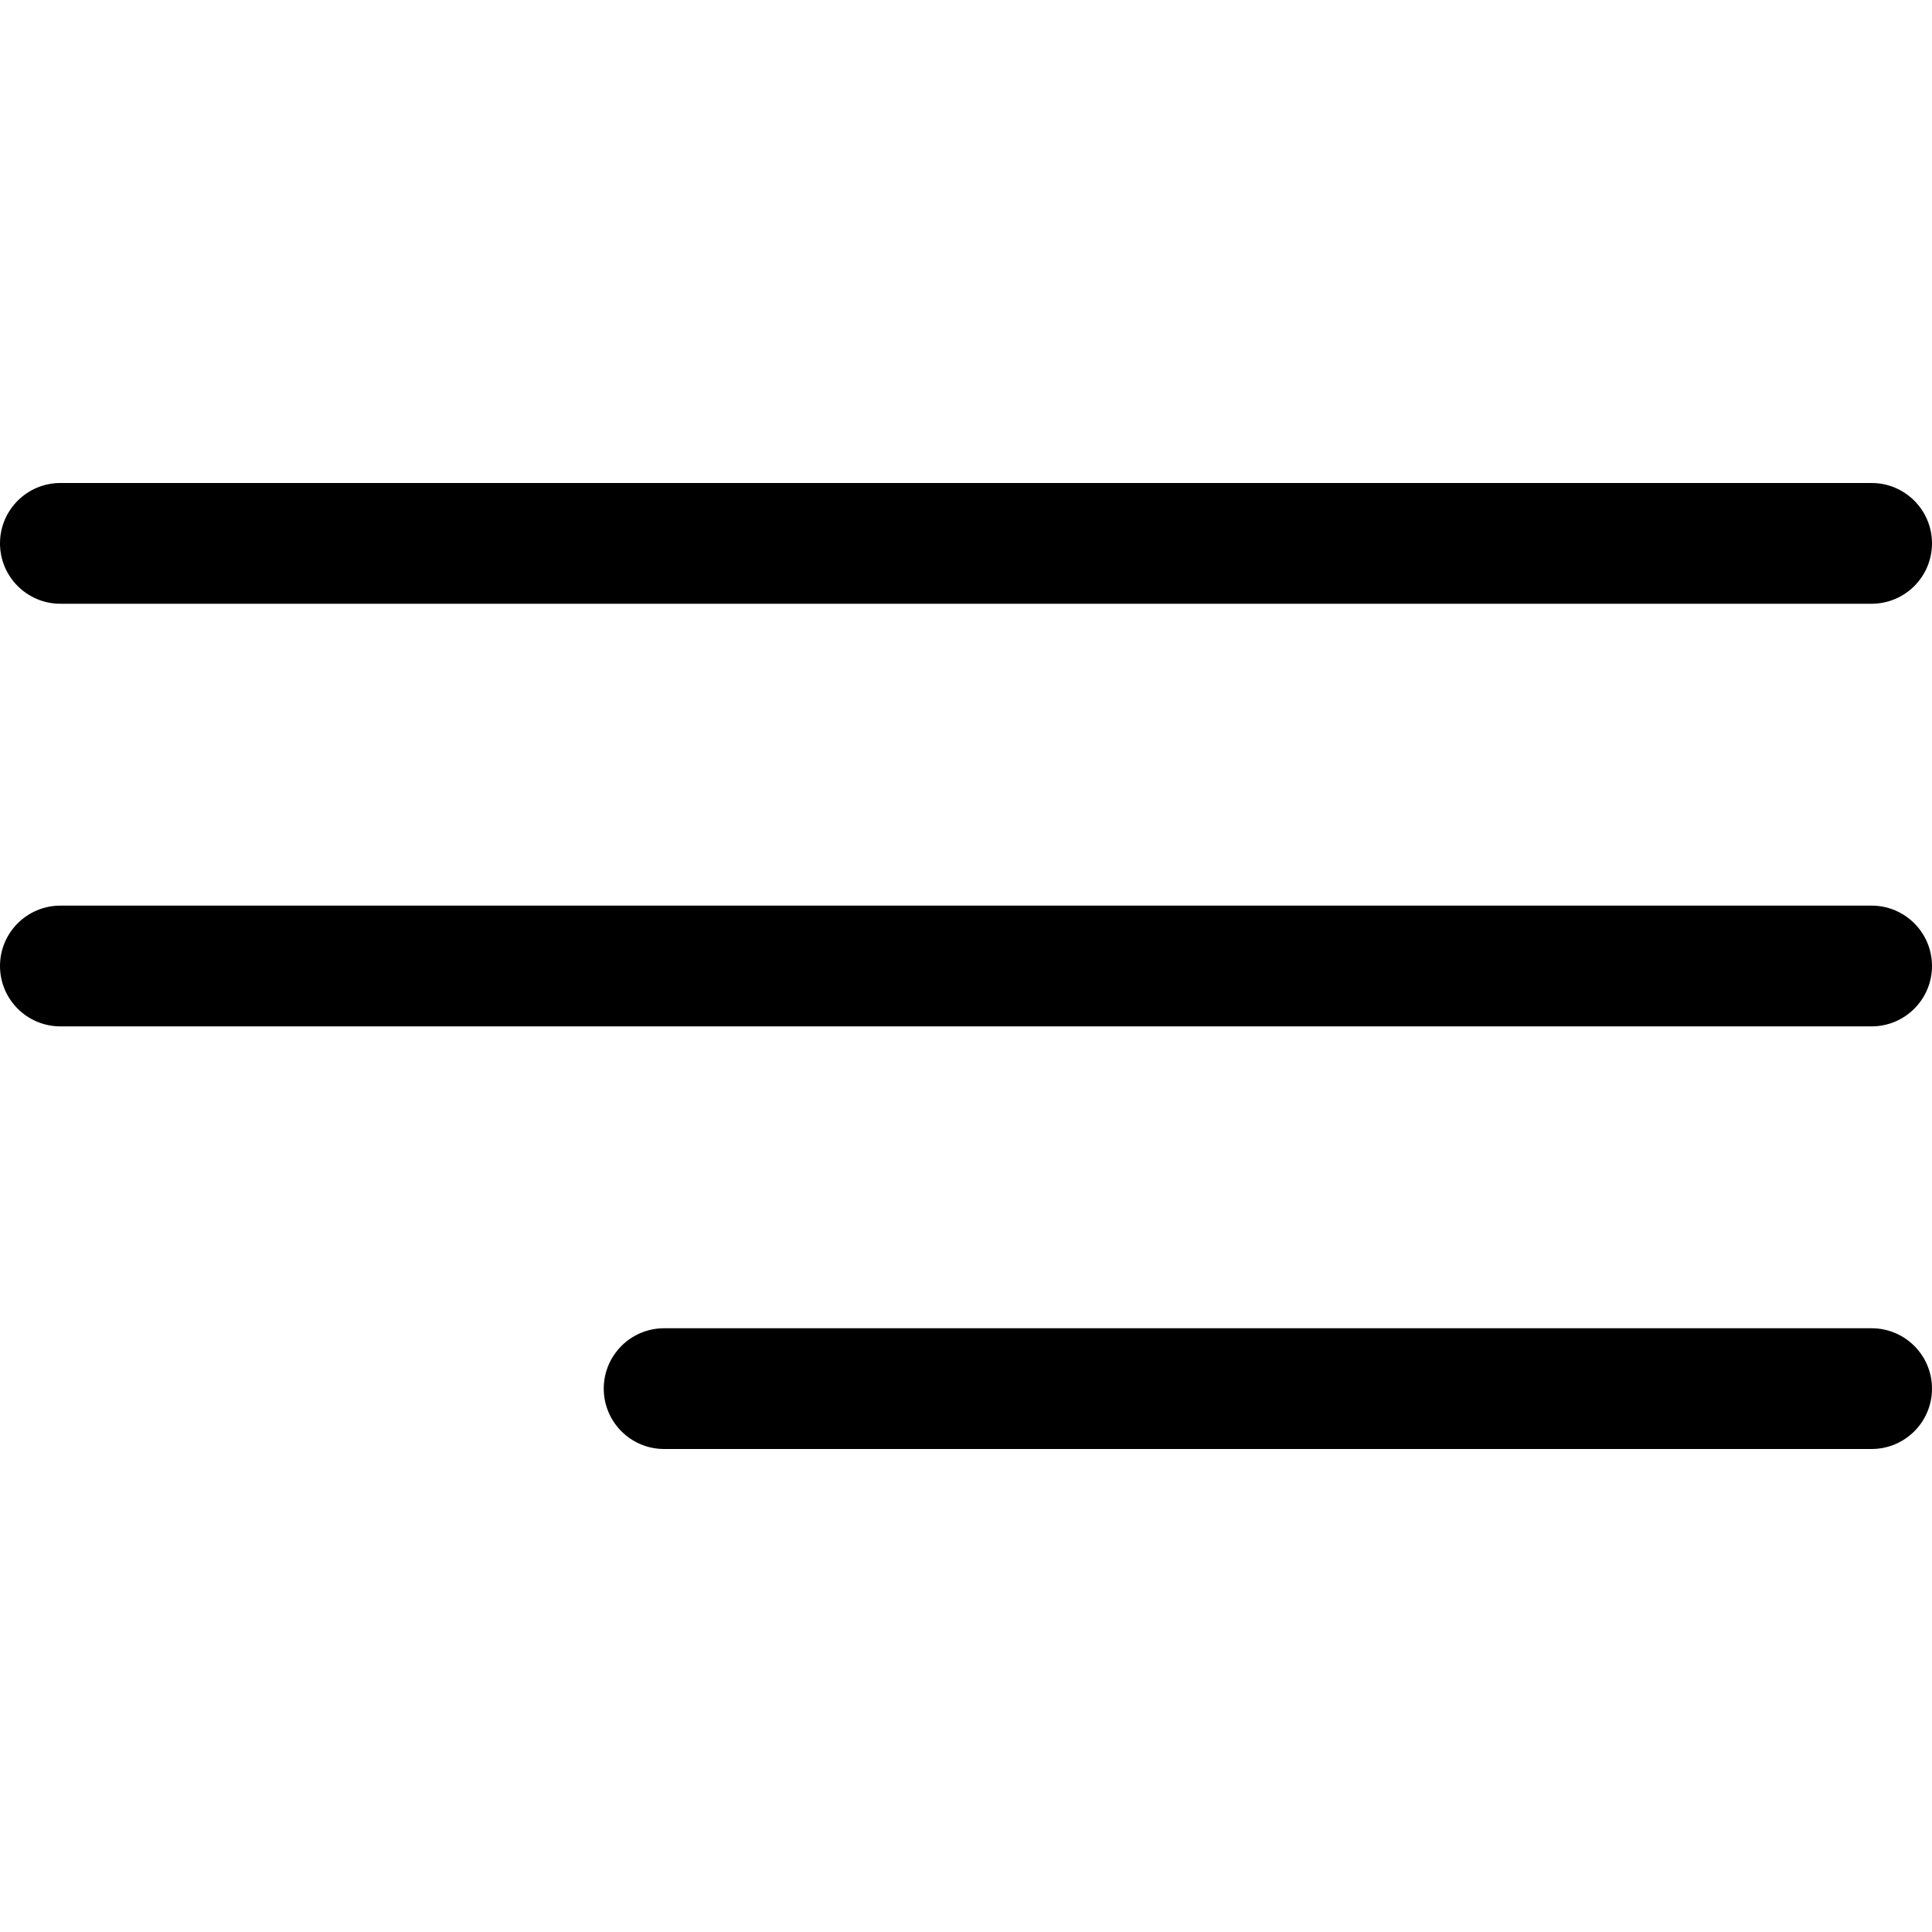
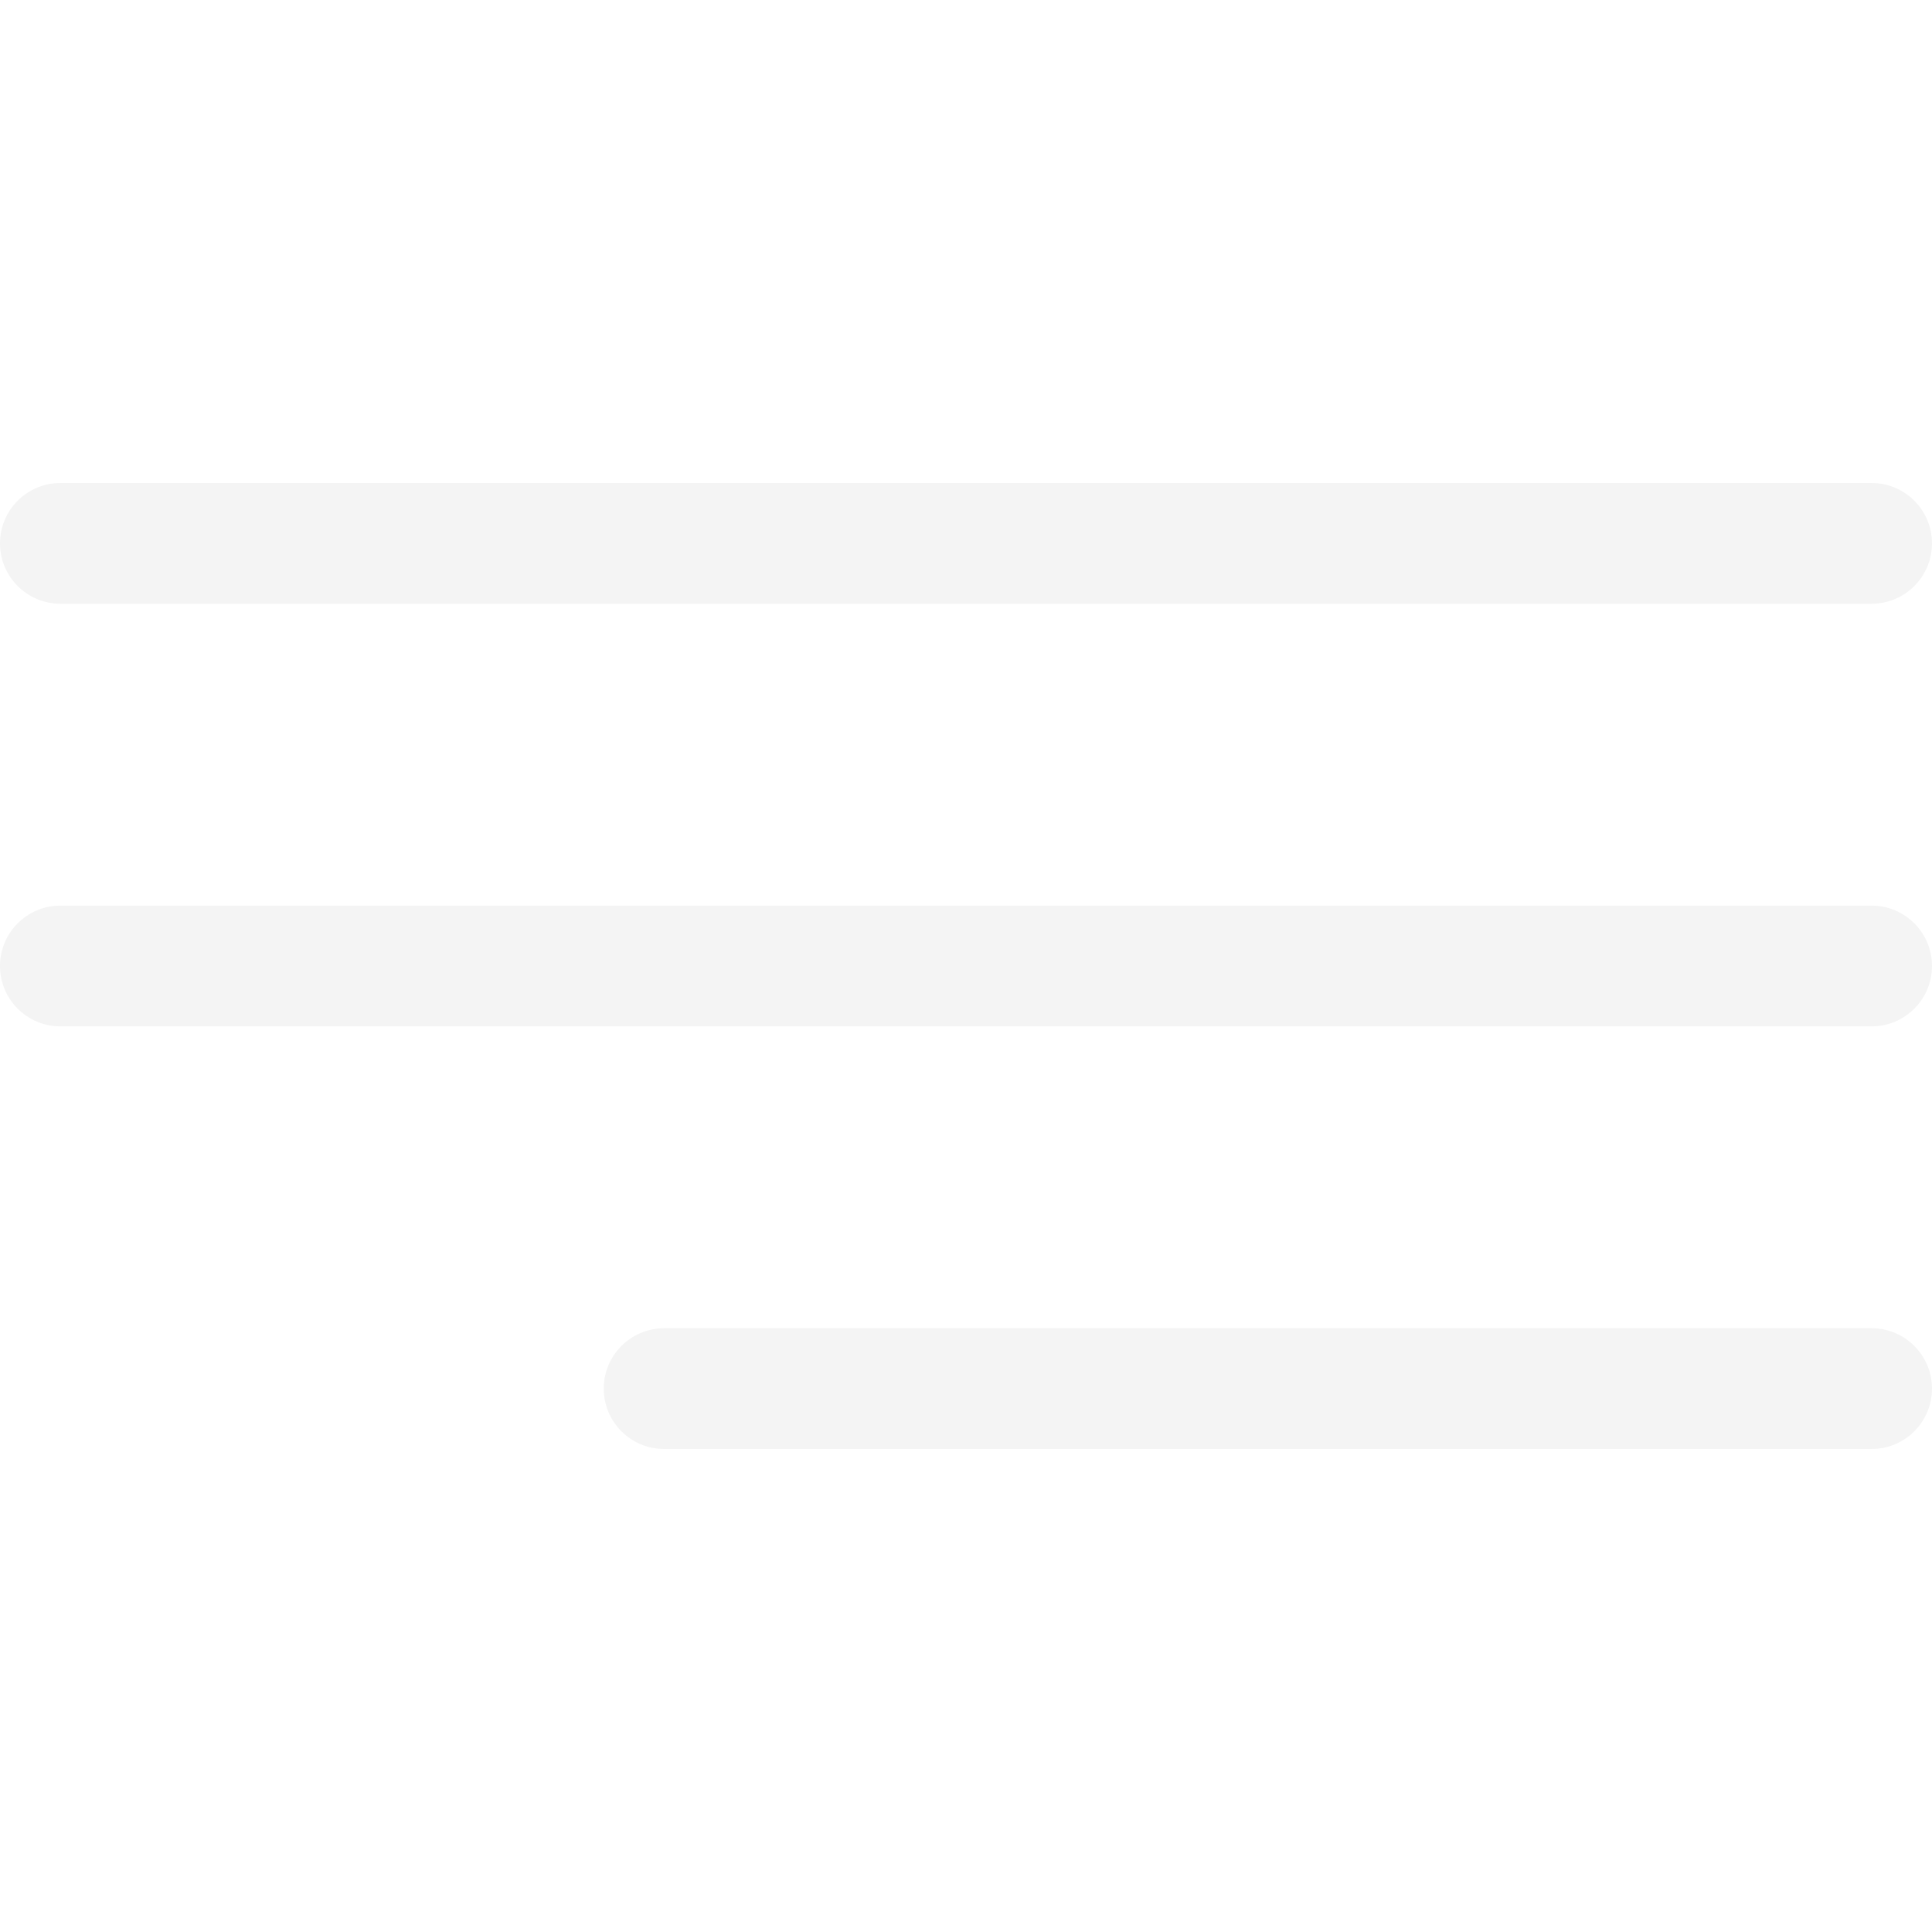
<svg xmlns="http://www.w3.org/2000/svg" version="1.1" id="Capa_1" x="0px" y="0px" viewBox="0 0 384.97 384.97" style="enable-background:new 0 0 384.97 384.97;" xml:space="preserve">
-   <g>
+   <g fill="#f4f4f4">
    <g id="Menu_1_">
      <path d="M12.03,120.303h360.909c6.641,0,12.03-5.39,12.03-12.03c0-6.641-5.39-12.03-12.03-12.03H12.03    c-6.641,0-12.03,5.39-12.03,12.03C0,114.913,5.39,120.303,12.03,120.303z" />
      <path d="M372.939,180.455H12.03c-6.641,0-12.03,5.39-12.03,12.03s5.39,12.03,12.03,12.03h360.909c6.641,0,12.03-5.39,12.03-12.03    S379.58,180.455,372.939,180.455z" />
      <path d="M372.939,264.667H132.333c-6.641,0-12.03,5.39-12.03,12.03c0,6.641,5.39,12.03,12.03,12.03h240.606    c6.641,0,12.03-5.39,12.03-12.03C384.97,270.056,379.58,264.667,372.939,264.667z" />
    </g>
    <g>
	</g>
    <g>
	</g>
    <g>
	</g>
    <g>
	</g>
    <g>
	</g>
    <g>
	</g>
  </g>
  <g>
</g>
  <g>
</g>
  <g>
</g>
  <g>
</g>
  <g>
</g>
  <g>
</g>
  <g>
</g>
  <g>
</g>
  <g>
</g>
  <g>
</g>
  <g>
</g>
  <g>
</g>
  <g>
</g>
  <g>
</g>
  <g>
</g>
</svg>
